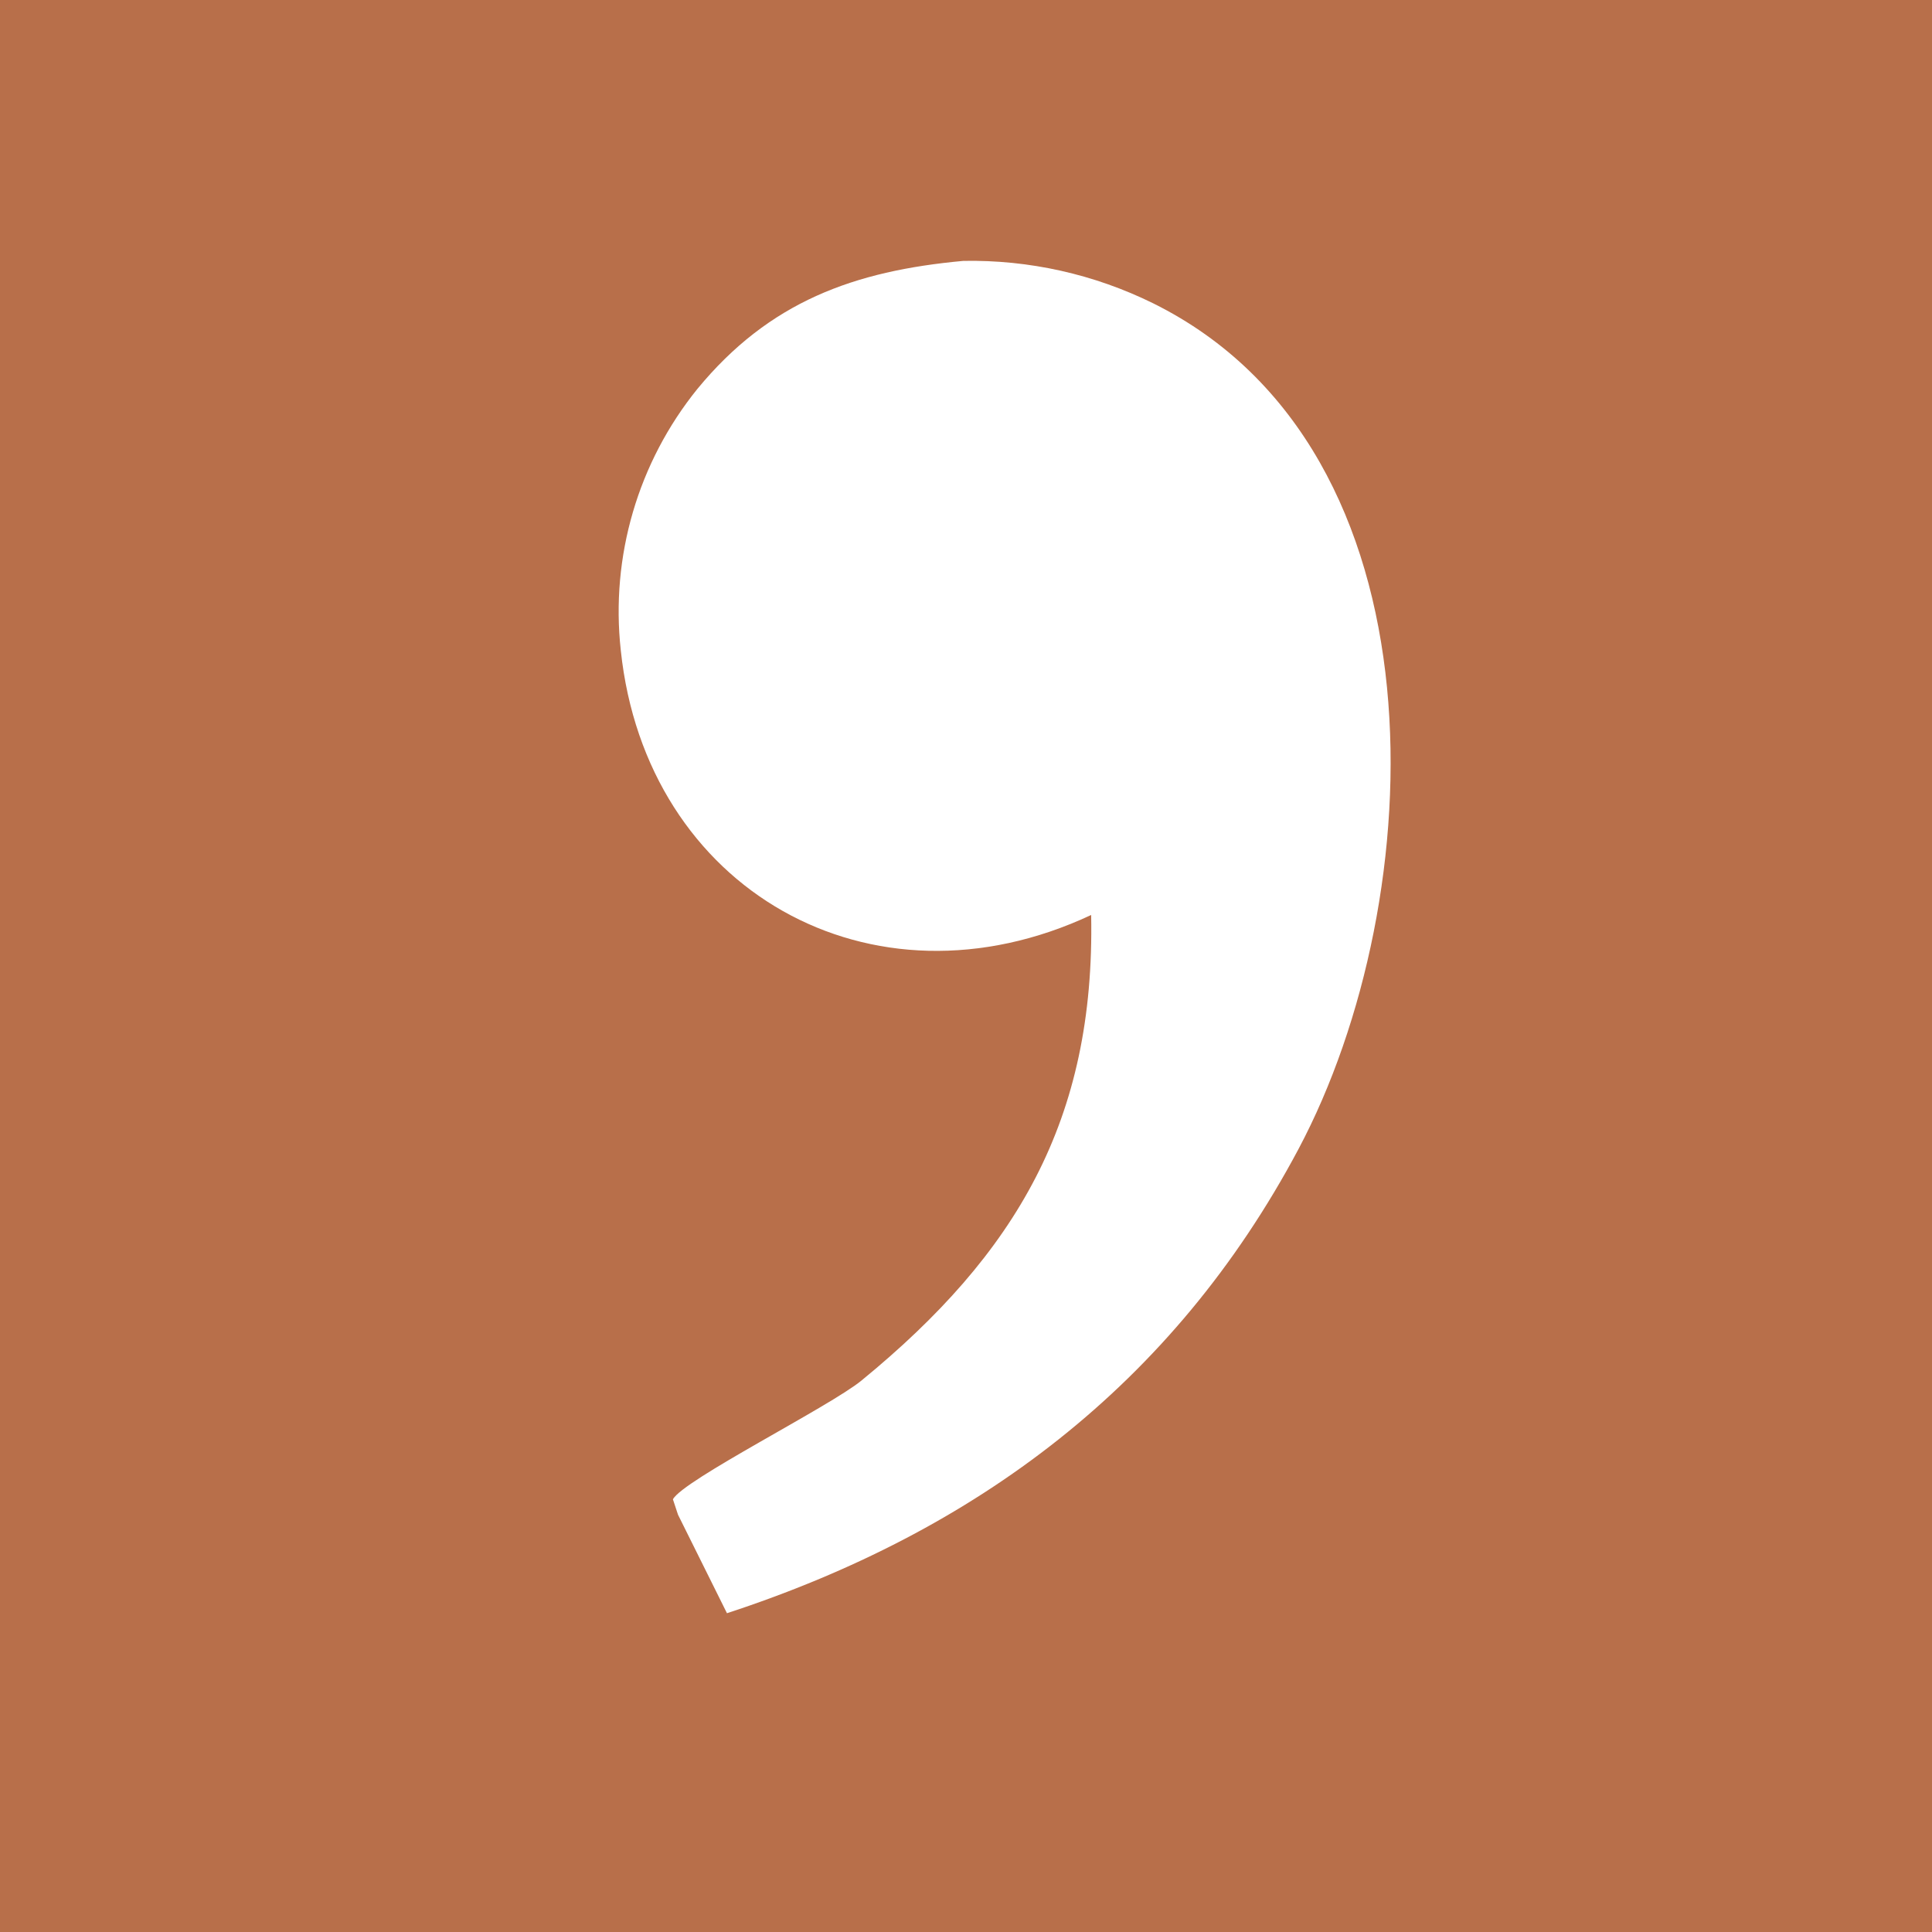
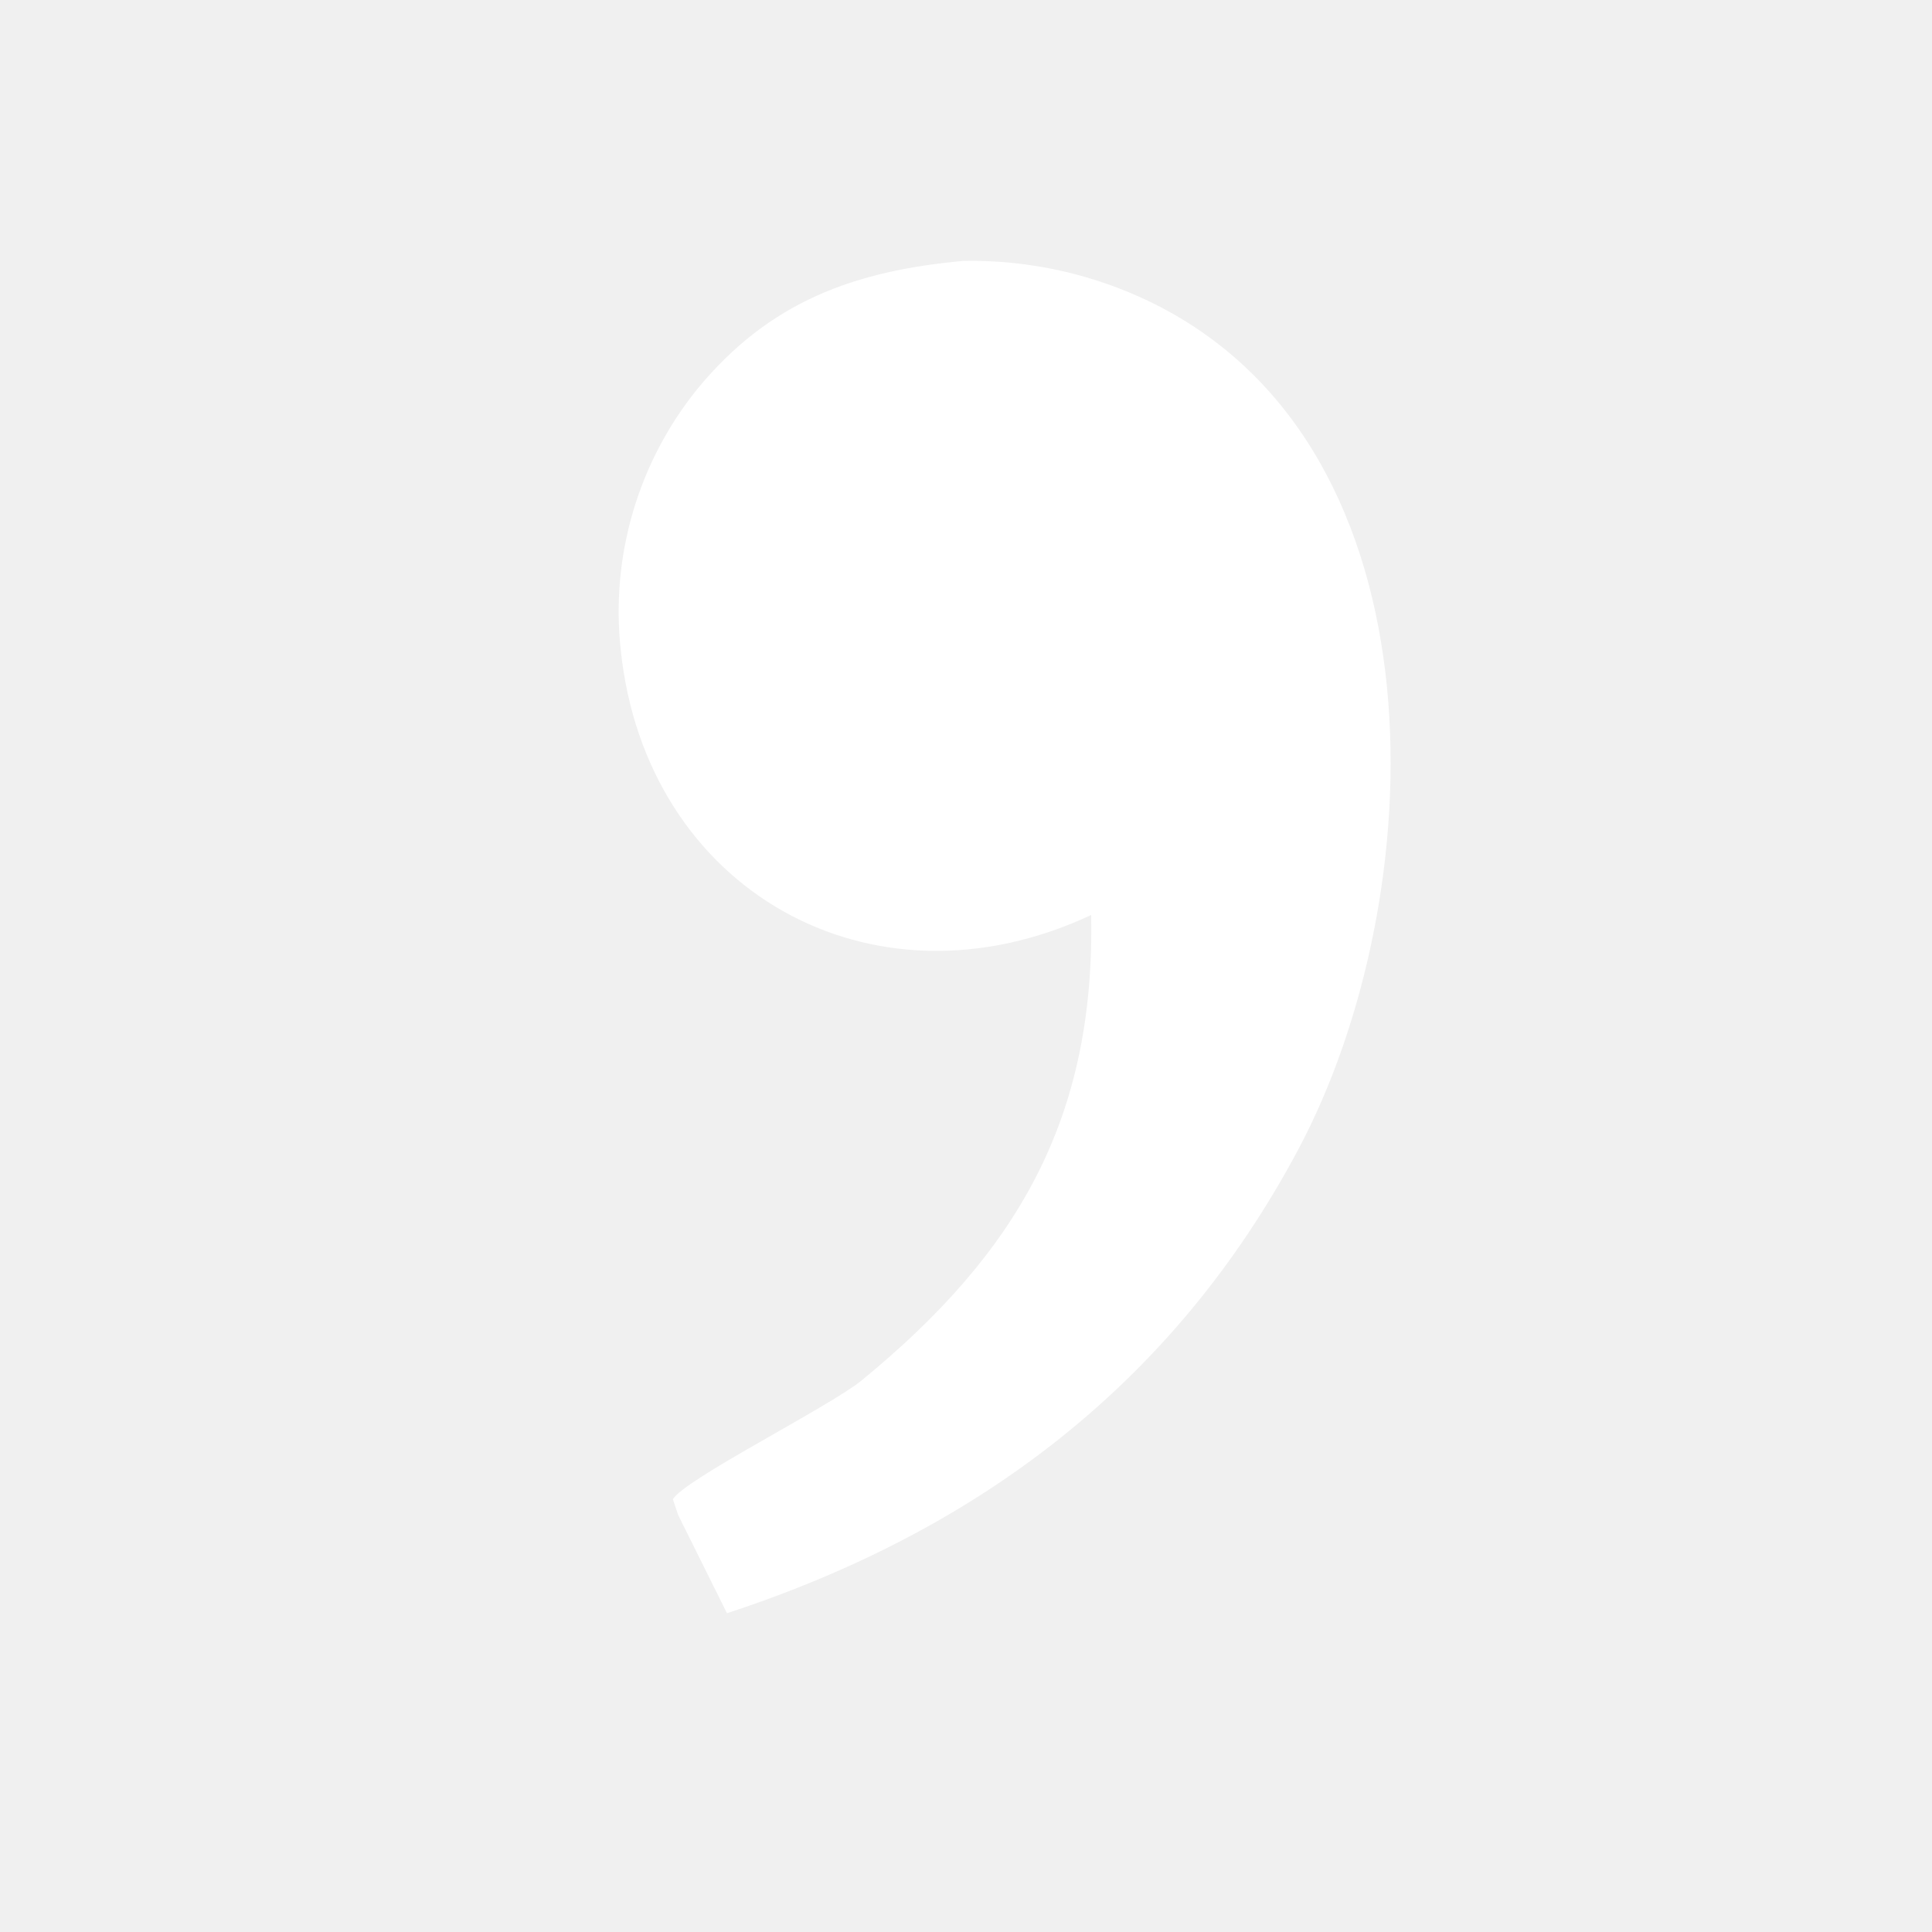
<svg xmlns="http://www.w3.org/2000/svg" width="200" height="200" viewBox="0 0 200 200" fill="none">
-   <rect width="200" height="200" fill="#B86F4A" />
-   <path d="M99.731 27.007C106.541 26.883 113.284 28.392 119.391 31.407C150.055 46.62 148.224 92.993 134.419 118.951C121.413 143.399 101.001 158.571 75.255 167L70.187 156.801L69.661 155.21C70.699 153.222 85.898 145.599 89.17 142.921C105.216 129.785 113.372 115.925 112.956 94.719C90.174 105.398 66.86 92.077 64.264 67.326C63.192 57.608 66.047 47.864 72.195 40.259C79.634 31.215 88.426 28.042 99.731 27.007Z" fill="white" />
+   <g clip-path="url(#clip0_107_1785)">
+     <path d="M99.731 27.007C106.541 26.883 113.284 28.392 119.391 31.407C150.055 46.62 148.224 92.993 134.419 118.951C121.413 143.399 101.001 158.571 75.255 167L70.187 156.801L69.661 155.21C70.699 153.222 85.898 145.599 89.17 142.921C105.216 129.785 113.372 115.925 112.956 94.719C90.174 105.398 66.86 92.077 64.264 67.326C63.192 57.608 66.047 47.864 72.195 40.259C79.634 31.215 88.426 28.042 99.731 27.007Z" fill="white" />
+   </g>
+   <defs>
+     <clipPath id="clip0_107_1785">
+       <rect width="200" height="200" fill="white" />
+     </clipPath>
+   </defs>
</svg>
